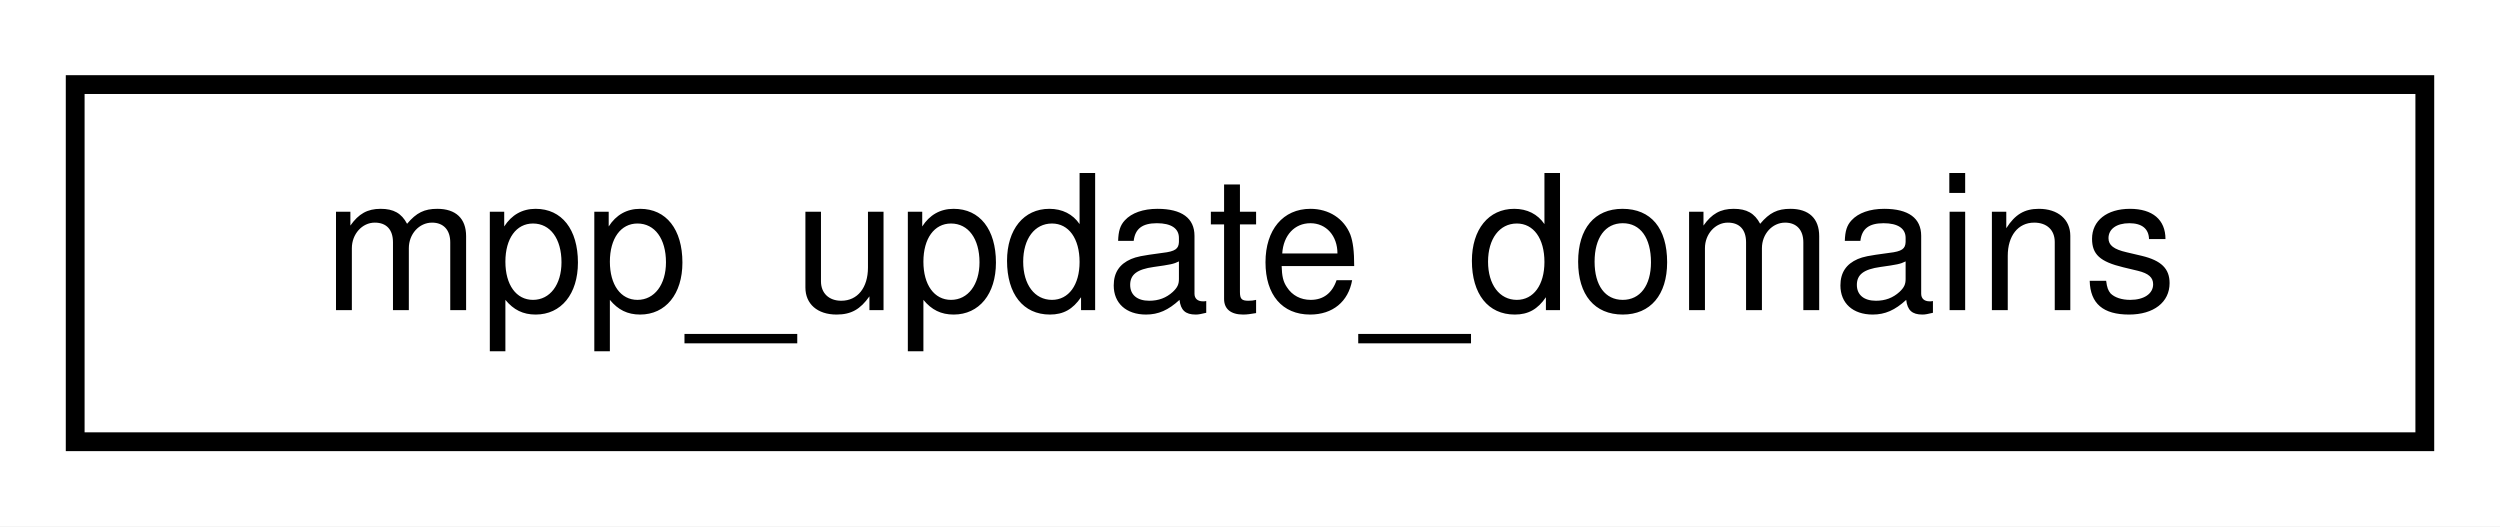
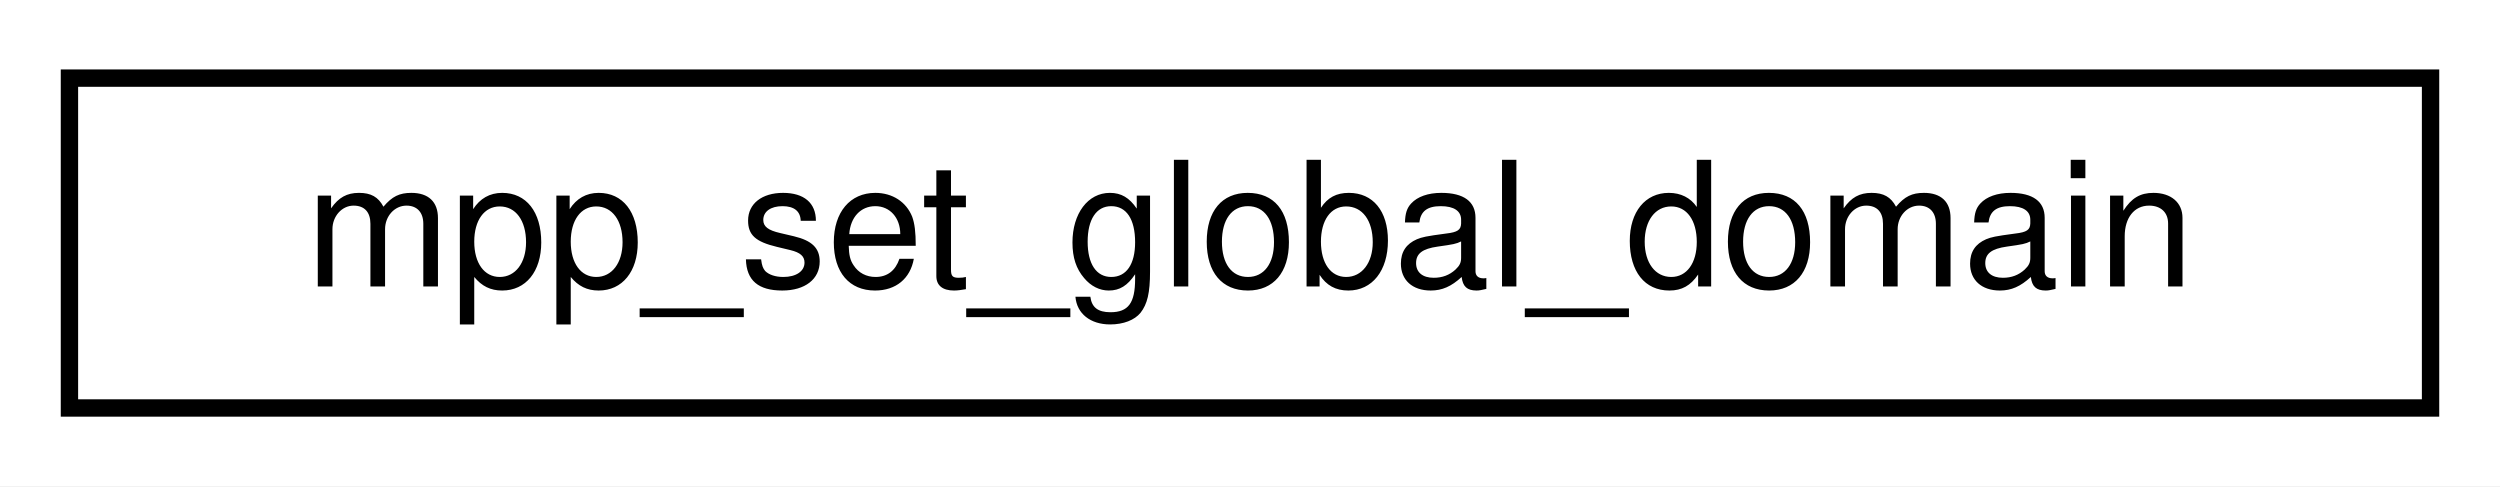
- <svg xmlns="http://www.w3.org/2000/svg" xmlns:xlink="http://www.w3.org/1999/xlink" width="133pt" height="28pt" viewBox="0.00 0.00 133.00 28.00">
+ <svg xmlns="http://www.w3.org/2000/svg" xmlns:xlink="http://www.w3.org/1999/xlink" width="144pt" height="28pt" viewBox="0.00 0.00 144.00 28.00">
  <g id="graph0" class="graph" transform="scale(1 1) rotate(0) translate(4 24)">
-     <polygon fill="white" stroke="transparent" points="-4,4 -4,-24 129,-24 129,4 -4,4" />
+     <polygon fill="white" stroke="transparent" points="-4,4 -4,-24 140,-24 140,4 -4,4" />
    <g id="node1" class="node">
      <g id="a_node1">
-         <a xlink:href="group__mpp__domains__mod.html#interfacempp__domains__mod_1_1mpp__update__domains" target="_top" xlink:title="Performs halo updates for a given domain.">
-           <polygon fill="white" stroke="black" points="0,-0.5 0,-19.5 125,-19.5 125,-0.5 0,-0.5" />
-           <text text-anchor="middle" x="62.5" y="-7.5" font-family="Helvetica,sans-Serif" font-size="10.00">mpp_update_domains</text>
+         <a xlink:href="group__mpp__domains__mod.html#interfacempp__domains__mod_1_1mpp__set__global__domain" target="_top" xlink:title="These routines set the axis specifications associated with the global domains. The domain is a derive...">
+           <polygon fill="white" stroke="black" points="0,-0.5 0,-19.5 136,-19.5 136,-0.5 0,-0.5" />
+           <text text-anchor="middle" x="68" y="-7.5" font-family="Helvetica,sans-Serif" font-size="10.00">mpp_set_global_domain</text>
        </a>
      </g>
    </g>
  </g>
</svg>
